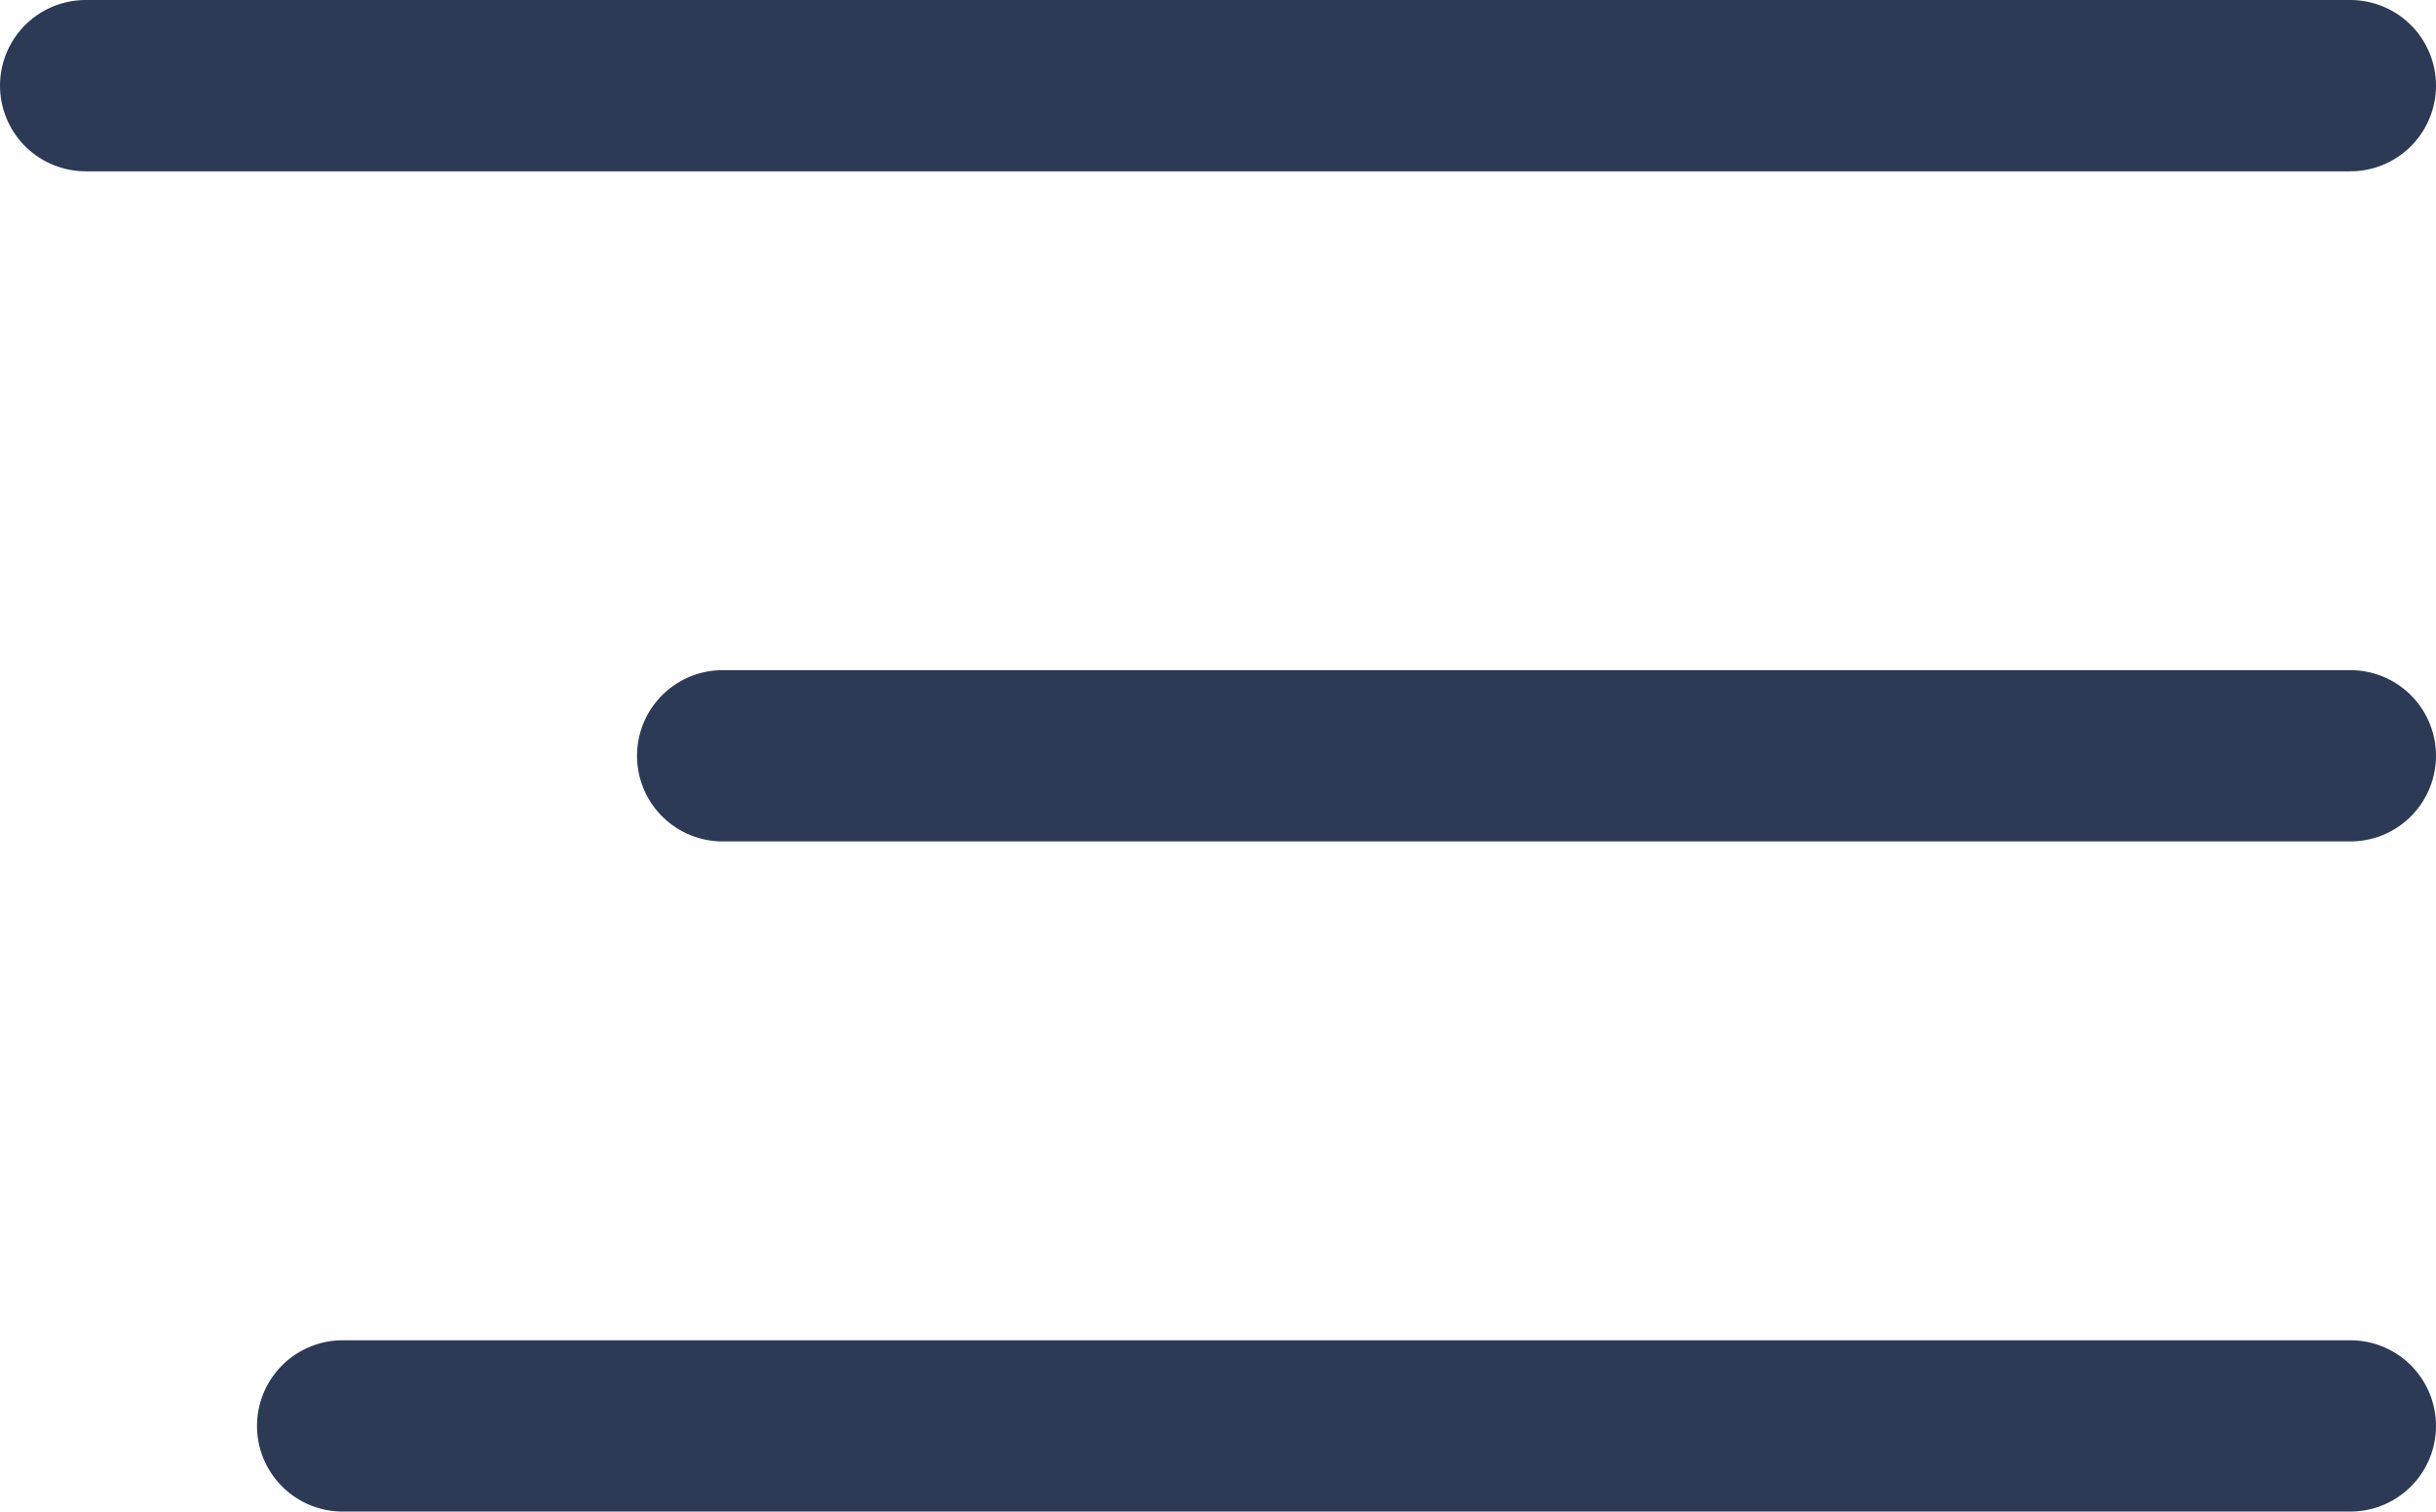
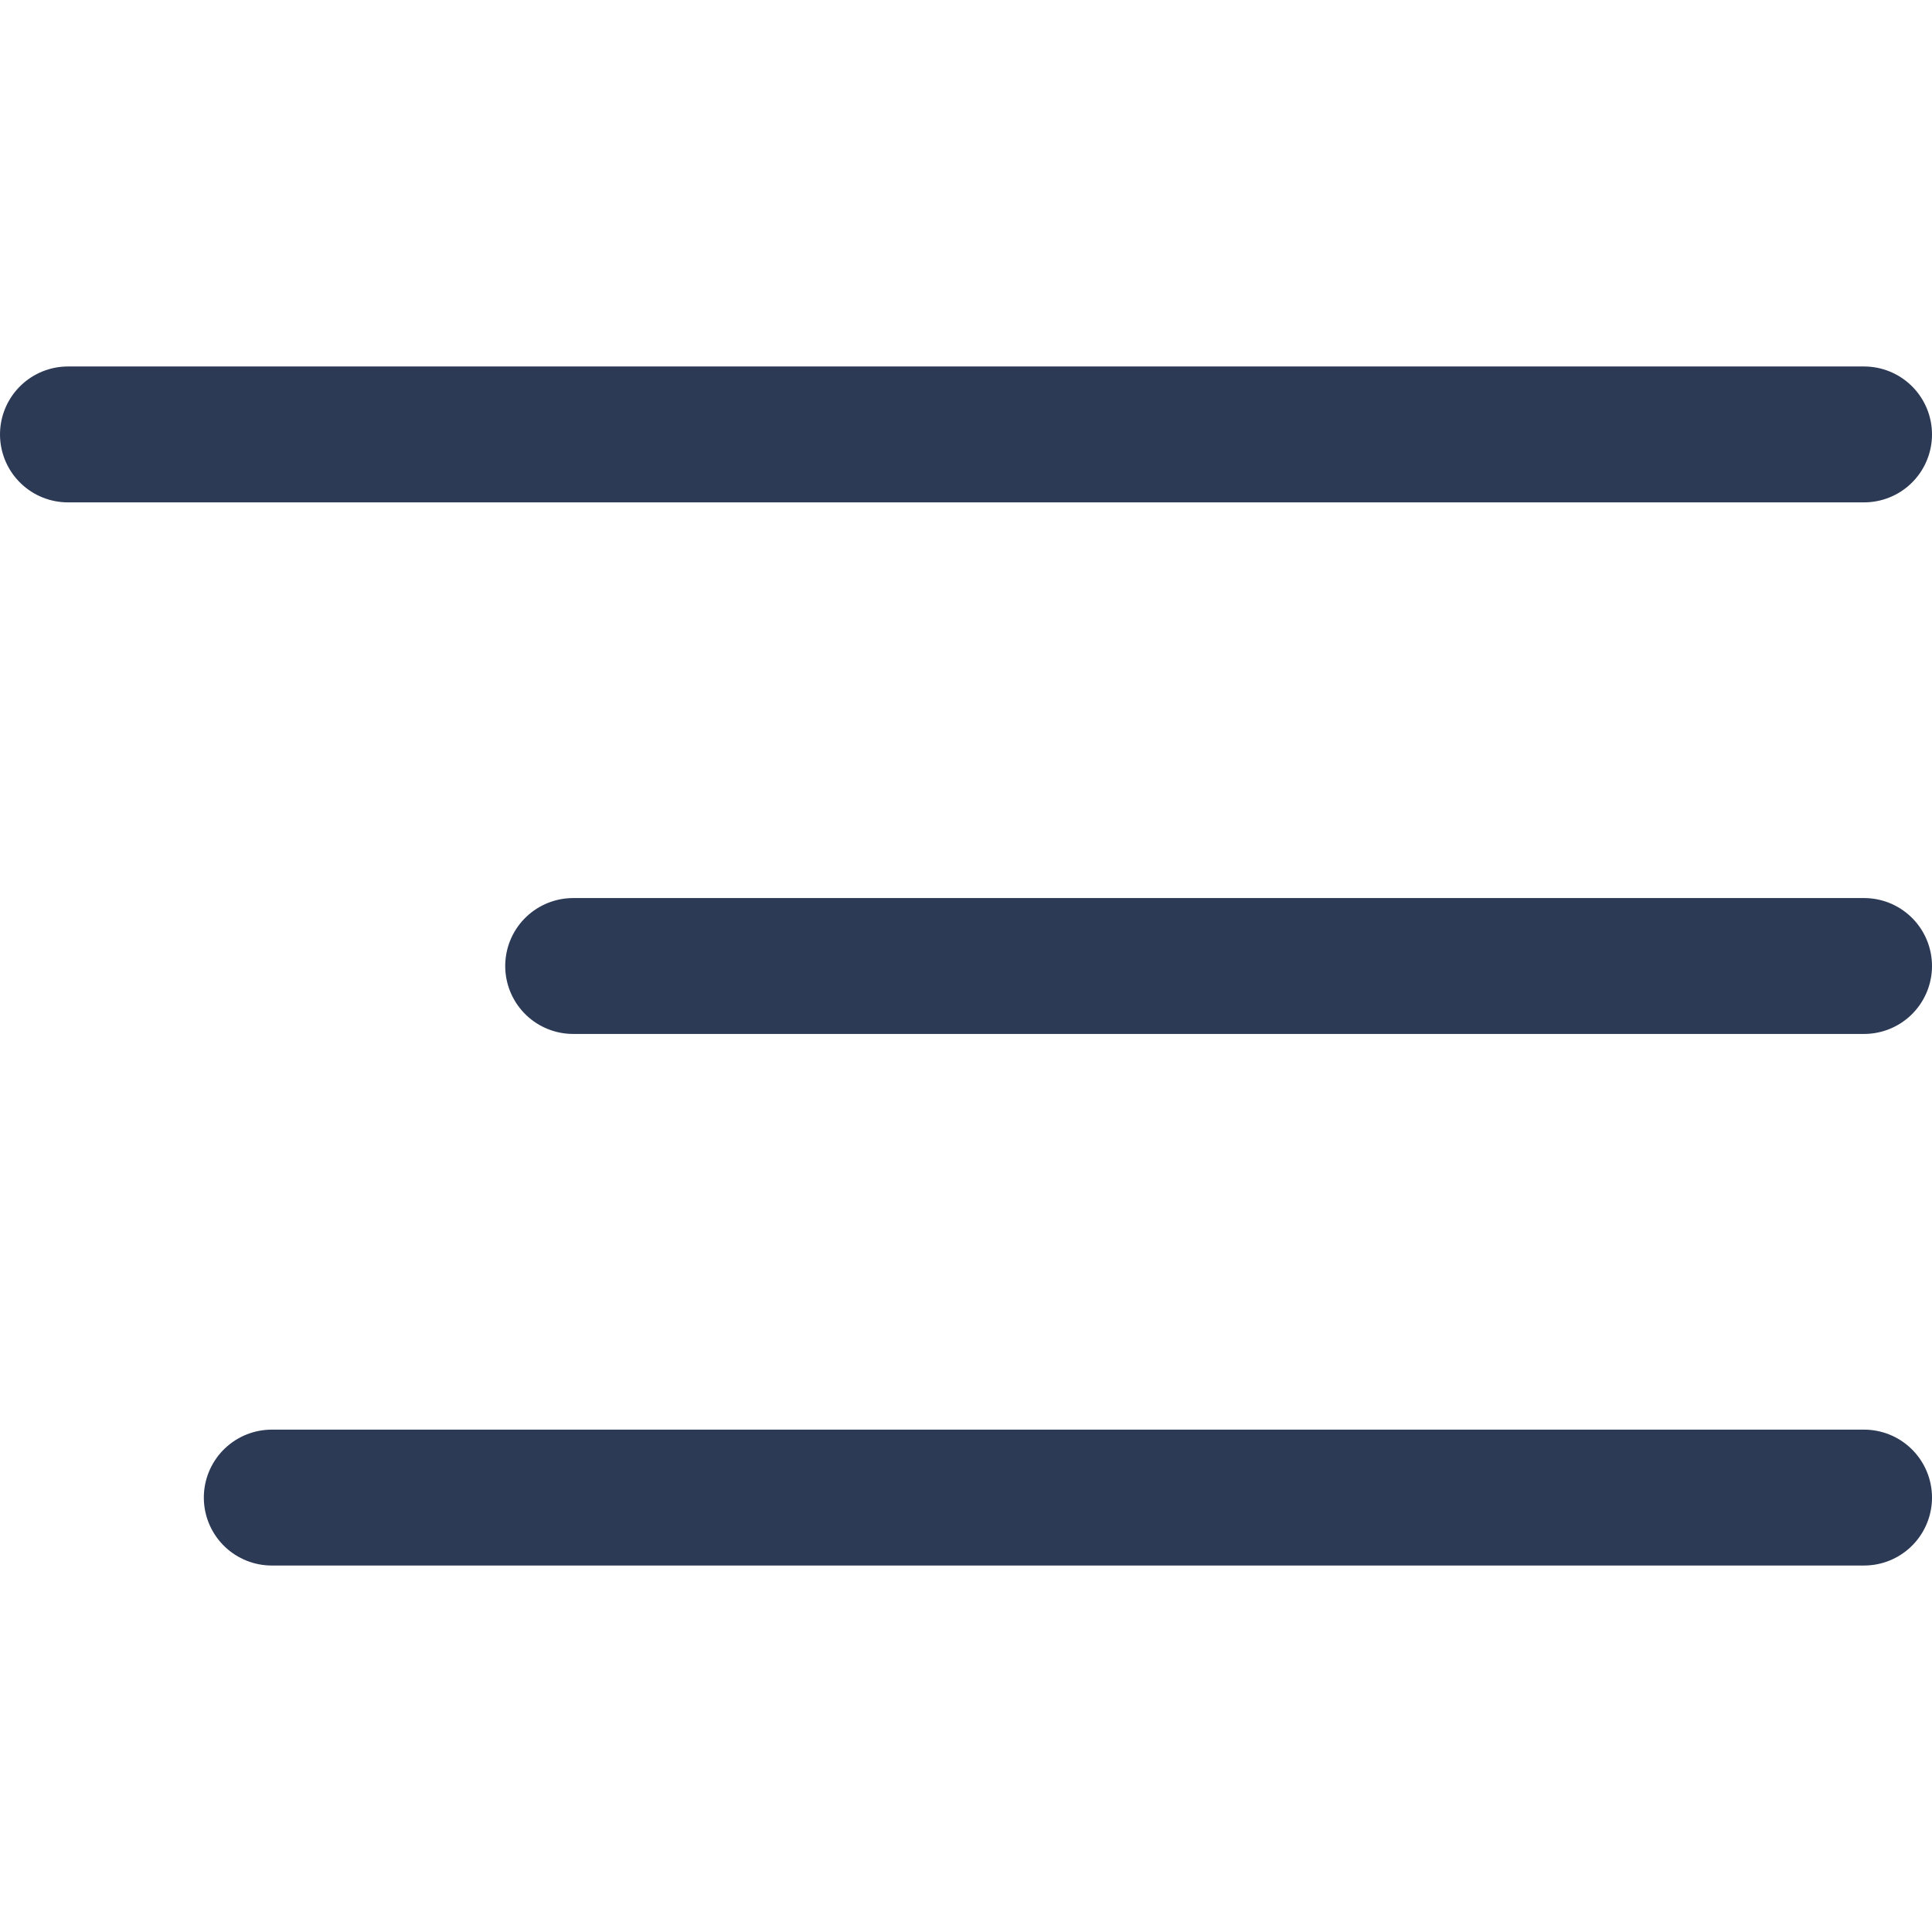
- <svg xmlns="http://www.w3.org/2000/svg" width="28.436" height="17.648" viewBox="0 0 28.436 17.648">
+ <svg xmlns="http://www.w3.org/2000/svg" width="50" height="50" viewBox="0 0 28.436 17.648">
  <g id="Group_11671" data-name="Group 11671" transform="translate(-319.564 -26.5)">
    <line id="Line_461" data-name="Line 461" x2="26.436" transform="translate(320.564 27.5)" fill="none" stroke="#2c3a56" stroke-linecap="round" stroke-width="2" />
    <line id="Line_462" data-name="Line 462" x2="19" transform="translate(328 35.324)" fill="none" stroke="#2c3a56" stroke-linecap="round" stroke-width="2" />
    <line id="Line_463" data-name="Line 463" x2="23.436" transform="translate(323.564 43.148)" fill="none" stroke="#2c3a56" stroke-linecap="round" stroke-width="2" />
  </g>
</svg>
